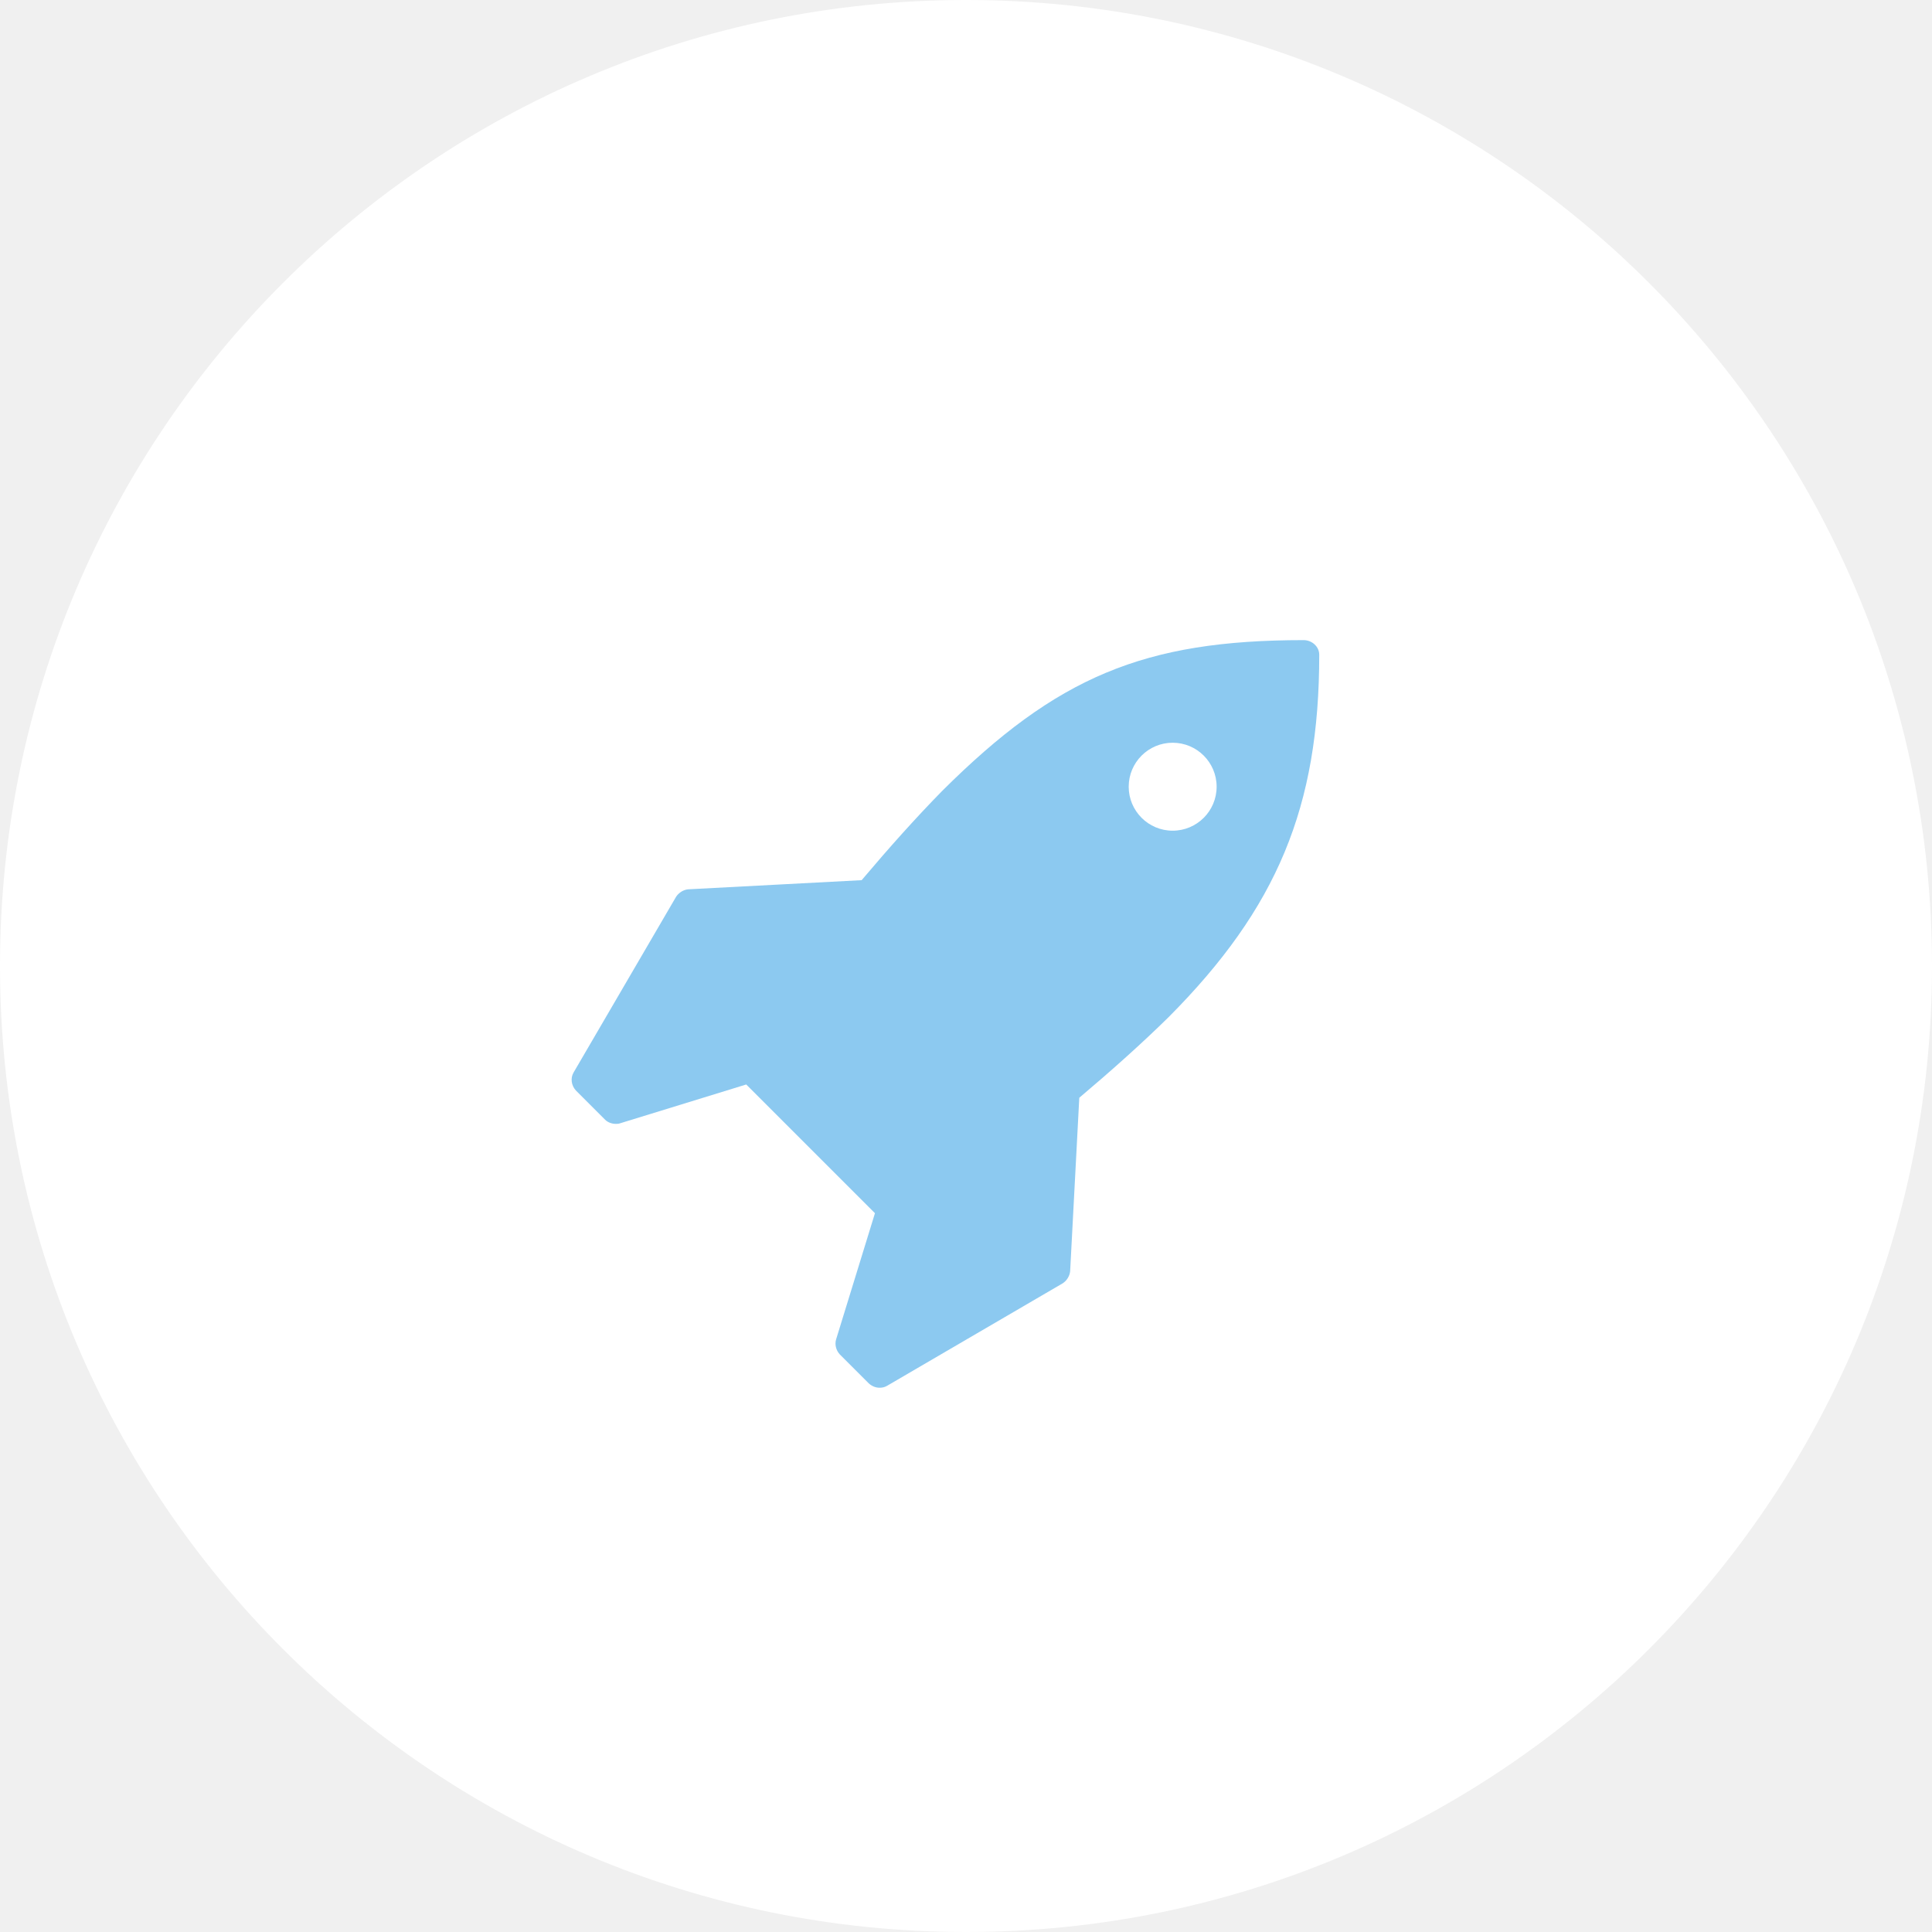
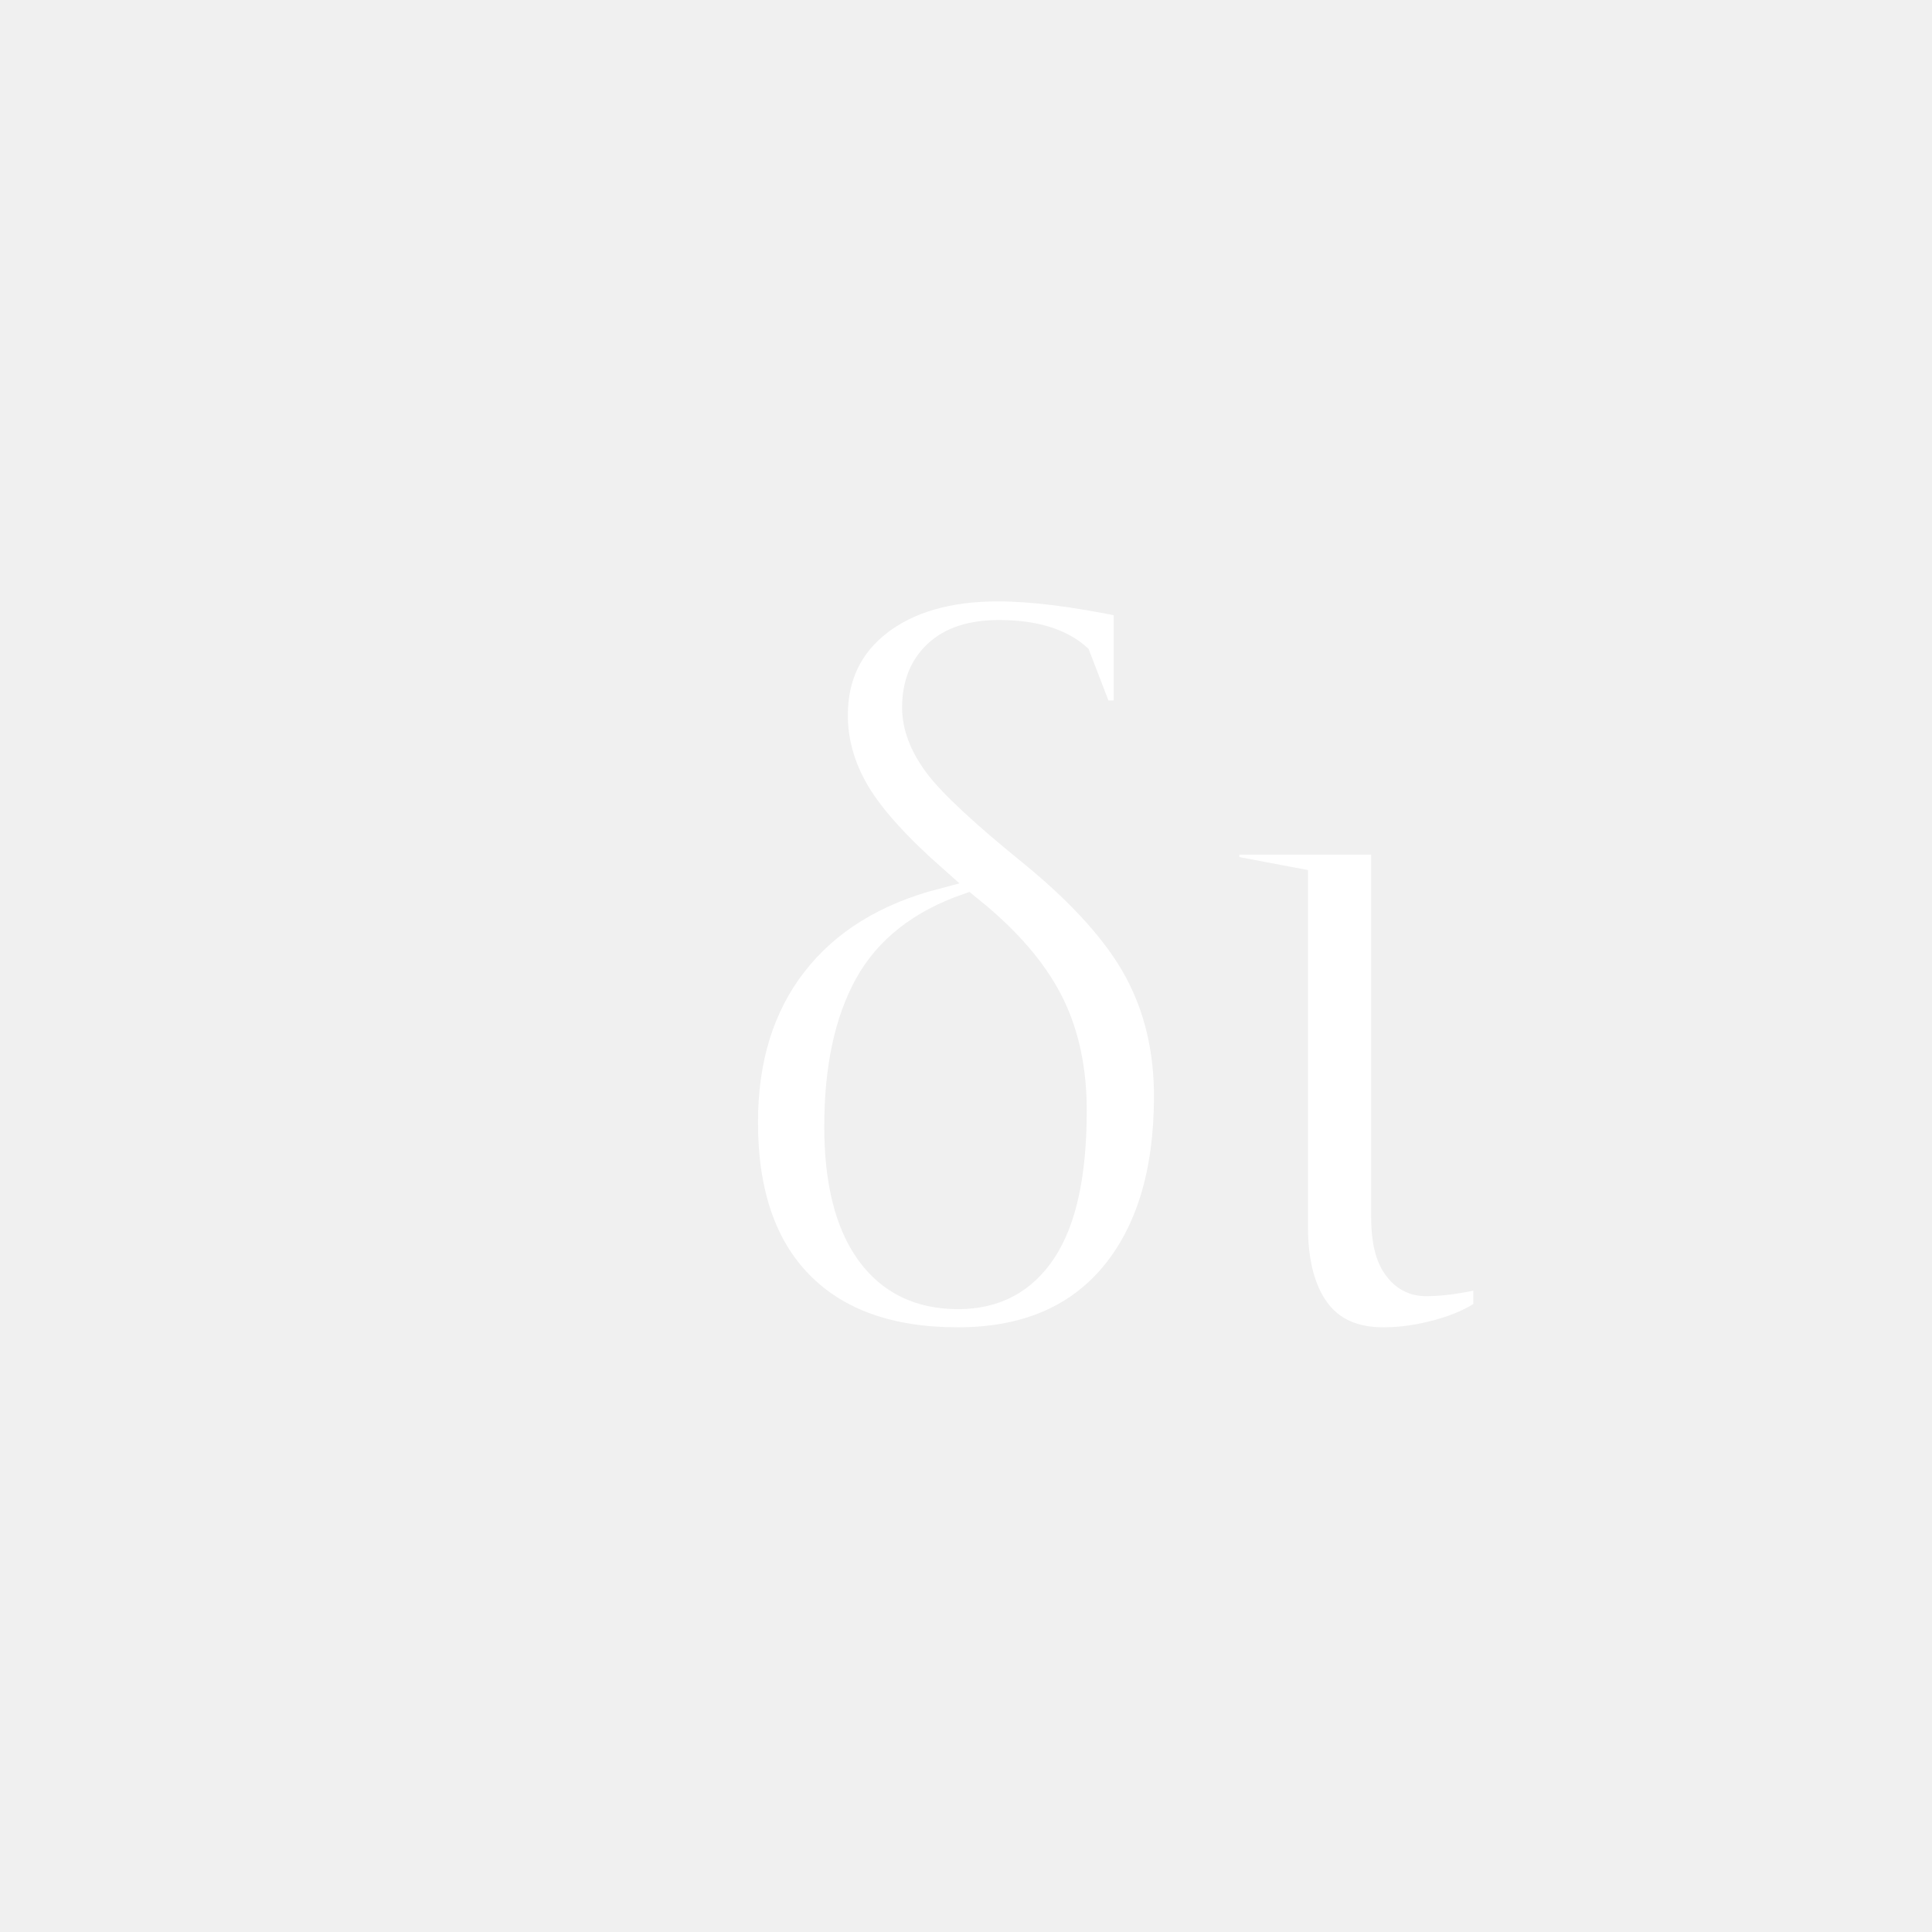
- <svg xmlns="http://www.w3.org/2000/svg" version="1.1" id="Layer_1" x="0px" y="0px" width="85px" height="85px" viewBox="0 0 80 80" enable-background="new 0 0 80 80" xml:space="preserve">
-   <g>
-     <path fill="#FFFFFF" d="M40,0c22.091,0,40,17.909,40,40S62.091,80,40,80S0,62.091,0,40S17.909,0,40,0z" />
+ <svg xmlns="http://www.w3.org/2000/svg" xmlns:xlink="http://www.w3.org/1999/xlink" version="1.1" id="Layer_1" x="0px" y="0px" width="128px" height="128px" viewBox="0 0 128 128" enable-background="new 0 0 128 128" xml:space="preserve">
+   <mask id="circles_mask">
+     <circle id="circle_mask" cx="64" cy="64" r="56" fill="black" stroke="white" stroke-width="0" />
+     <animate xlink:href="#circle_mask" attributeName="stroke-width" values="0; 12" dur="1.5s" begin="0.1s" fill="freeze" />
+   </mask>
+   <mask id="text_mask">
+     <text x="64" y="88" fill="white" font-size="70" text-anchor="middle" stroke="black" stroke-width="1.5">
+ 			δι
+ 		</text>
+   </mask>
+   <g style="mask: url(#circles_mask);">
+     <circle cx="120.00" cy="64.00" r="7.78" stroke="#243c8a" stroke-width="1" fill="#243c8a" fill-opacity="0.61" />
+     <circle cx="110.56" cy="95.11" r="6.47" stroke="#5f277c" stroke-width="1" fill="#5f277c" fill-opacity="0.29" />
+     <circle cx="12.26" cy="42.57" r="7.50" stroke="#e58812" stroke-width="1" fill="#e58812" fill-opacity="0.31" />
+     <circle cx="103.60" cy="103.60" r="7.87" stroke="#472d81" stroke-width="1" fill="#472d81" fill-opacity="0.66" />
+     <circle cx="24.40" cy="24.40" r="8.06" stroke="#e98512" stroke-width="1" fill="#e98512" fill-opacity="0.59" />
+     <circle cx="32.89" cy="17.44" r="7.38" stroke="#8d9b18" stroke-width="1" fill="#8d9b18" fill-opacity="0.29" />
+     <circle cx="32.89" cy="110.56" r="7.90" stroke="#c51768" stroke-width="1" fill="#c51768" fill-opacity="0.53" />
+     <circle cx="24.40" cy="103.60" r="6.31" stroke="#da4d2c" stroke-width="1" fill="#da4d2c" fill-opacity="0.44" />
+     <circle cx="64.00" cy="120.00" r="7.64" stroke="#ca2157" stroke-width="1" fill="#ca2157" fill-opacity="0.51" />
+     <circle cx="95.11" cy="110.56" r="8.63" stroke="#792177" stroke-width="1" fill="#792177" fill-opacity="0.74" />
+     <circle cx="110.56" cy="32.89" r="5.72" stroke="#21566f" stroke-width="1" fill="#21566f" fill-opacity="0.35" />
+     <circle cx="74.93" cy="118.92" r="6.19" stroke="#bb166e" stroke-width="1" fill="#bb166e" fill-opacity="0.69" />
+     <circle cx="95.11" cy="17.44" r="8.03" stroke="#1d4e7c" stroke-width="1" fill="#1d4e7c" fill-opacity="0.56" />
+     <circle cx="17.44" cy="95.11" r="6.08" stroke="#d3363e" stroke-width="1" fill="#d3363e" fill-opacity="0.51" />
+     <circle cx="17.44" cy="32.89" r="6.84" stroke="#c78e13" stroke-width="1" fill="#c78e13" fill-opacity="0.29" />
+     <circle cx="9.08" cy="74.93" r="7.68" stroke="#e88013" stroke-width="1" fill="#e88013" fill-opacity="0.31" />
+     <circle cx="53.07" cy="118.92" r="5.24" stroke="#c61a64" stroke-width="1" fill="#c61a64" fill-opacity="0.69" />
+     <circle cx="103.60" cy="24.40" r="5.34" stroke="#235b68" stroke-width="1" fill="#235b68" fill-opacity="0.57" />
+     <circle cx="85.43" cy="115.74" r="6.92" stroke="#c61a64" stroke-width="1" fill="#c61a64" fill-opacity="0.40" />
+     <circle cx="64.00" cy="8.00" r="7.27" stroke="#899c18" stroke-width="1" fill="#899c18" fill-opacity="0.54" />
+     <circle cx="53.07" cy="9.08" r="6.76" stroke="#6da41b" stroke-width="1" fill="#6da41b" fill-opacity="0.72" />
+     <circle cx="42.57" cy="115.74" r="8.85" stroke="#cb2355" stroke-width="1" fill="#cb2355" fill-opacity="0.36" />
+     <circle cx="42.57" cy="12.26" r="8.51" stroke="#b09315" stroke-width="1" fill="#b09315" fill-opacity="0.40" />
+     <circle cx="12.26" cy="85.43" r="8.81" stroke="#e2671d" stroke-width="1" fill="#e2671d" fill-opacity="0.47" />
+     <circle cx="9.08" cy="53.07" r="6.90" stroke="#be9014" stroke-width="1" fill="#be9014" fill-opacity="0.58" />
+     <circle cx="115.74" cy="85.43" r="8.66" stroke="#59287d" stroke-width="1" fill="#59287d" fill-opacity="0.51" />
+     <circle cx="115.74" cy="42.57" r="7.61" stroke="#2c3888" stroke-width="1" fill="#2c3888" fill-opacity="0.74" />
+     <circle cx="85.43" cy="12.26" r="5.84" stroke="#2f7549" stroke-width="1" fill="#2f7549" fill-opacity="0.52" />
+     <circle cx="118.92" cy="53.07" r="5.20" stroke="#18438e" stroke-width="1" fill="#18438e" fill-opacity="0.60" />
+     <circle cx="118.92" cy="74.93" r="8.36" stroke="#1a428e" stroke-width="1" fill="#1a428e" fill-opacity="0.60" />
+     <circle cx="74.93" cy="9.08" r="8.05" stroke="#36853b" stroke-width="1" fill="#36853b" fill-opacity="0.42" />
+     <circle cx="8.00" cy="64.00" r="8.13" stroke="#dc8a12" stroke-width="1" fill="#dc8a12" fill-opacity="0.27" />
  </g>
-   <g>
-     <path fill="#8cc9f0" d="M50.378,32.576c0,1.005-0.815,1.821-1.821,1.821c-1.005,0-1.82-0.816-1.82-1.821    c0-1.005,0.815-1.821,1.82-1.821C49.563,30.755,50.378,31.571,50.378,32.576z M54.627,27.113c0-0.341-0.304-0.607-0.646-0.607    c-6.601,0-10.223,1.518-14.964,6.241c-1.081,1.1-2.2,2.352-3.338,3.699l-7.188,0.379c-0.19,0.019-0.379,0.133-0.493,0.304    l-4.249,7.284c-0.133,0.228-0.095,0.53,0.095,0.739l1.214,1.215c0.114,0.113,0.285,0.17,0.437,0.17c0.057,0,0.114,0,0.17-0.02    l5.235-1.611l5.33,5.33l-1.612,5.236c-0.057,0.209,0,0.437,0.152,0.606l1.214,1.214c0.133,0.114,0.284,0.171,0.436,0.171    c0.114,0,0.208-0.021,0.304-0.075l7.283-4.25c0.171-0.113,0.284-0.304,0.305-0.492l0.379-7.19c1.347-1.138,2.599-2.257,3.699-3.339    C52.882,37.603,54.627,33.411,54.627,27.113z" />
-   </g>
+   <text x="64" y="88" fill="white" font-size="70" text-anchor="middle" mask="url(#text_mask)" text-rendering="optimizeLegibility" shape-rendering="crispEdges">
+ 		δι
+ 	</text>
</svg>
